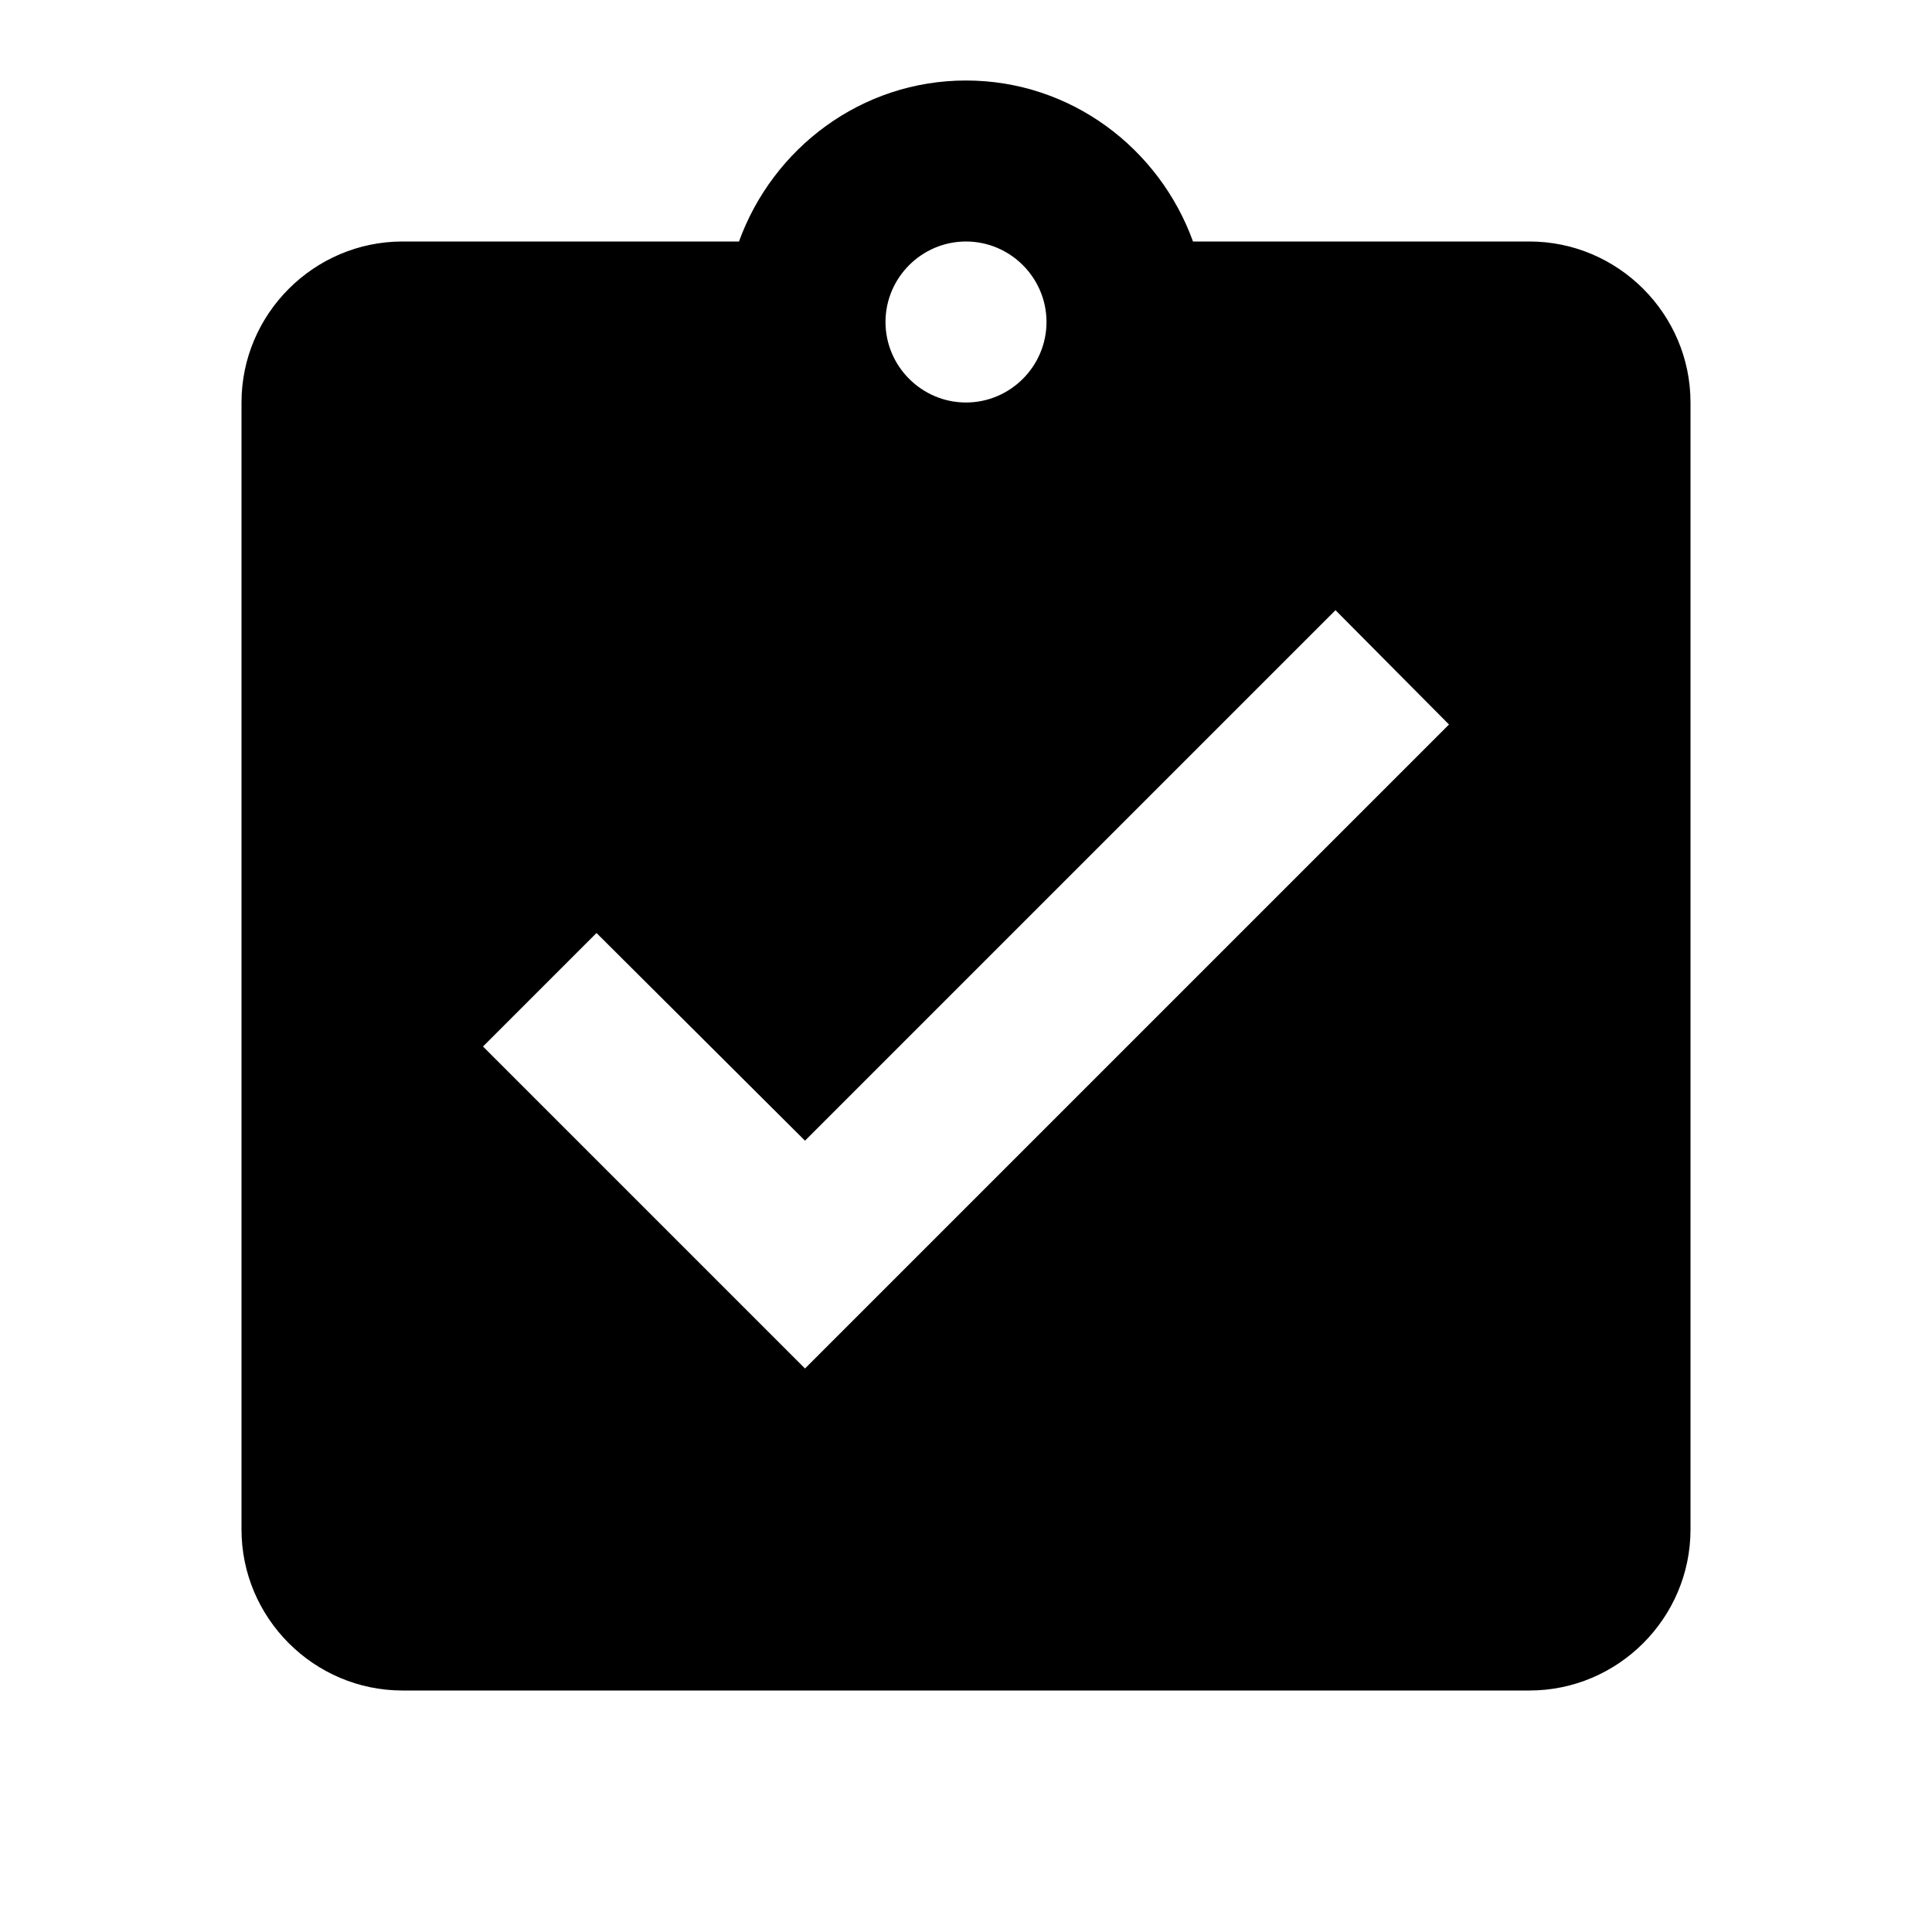
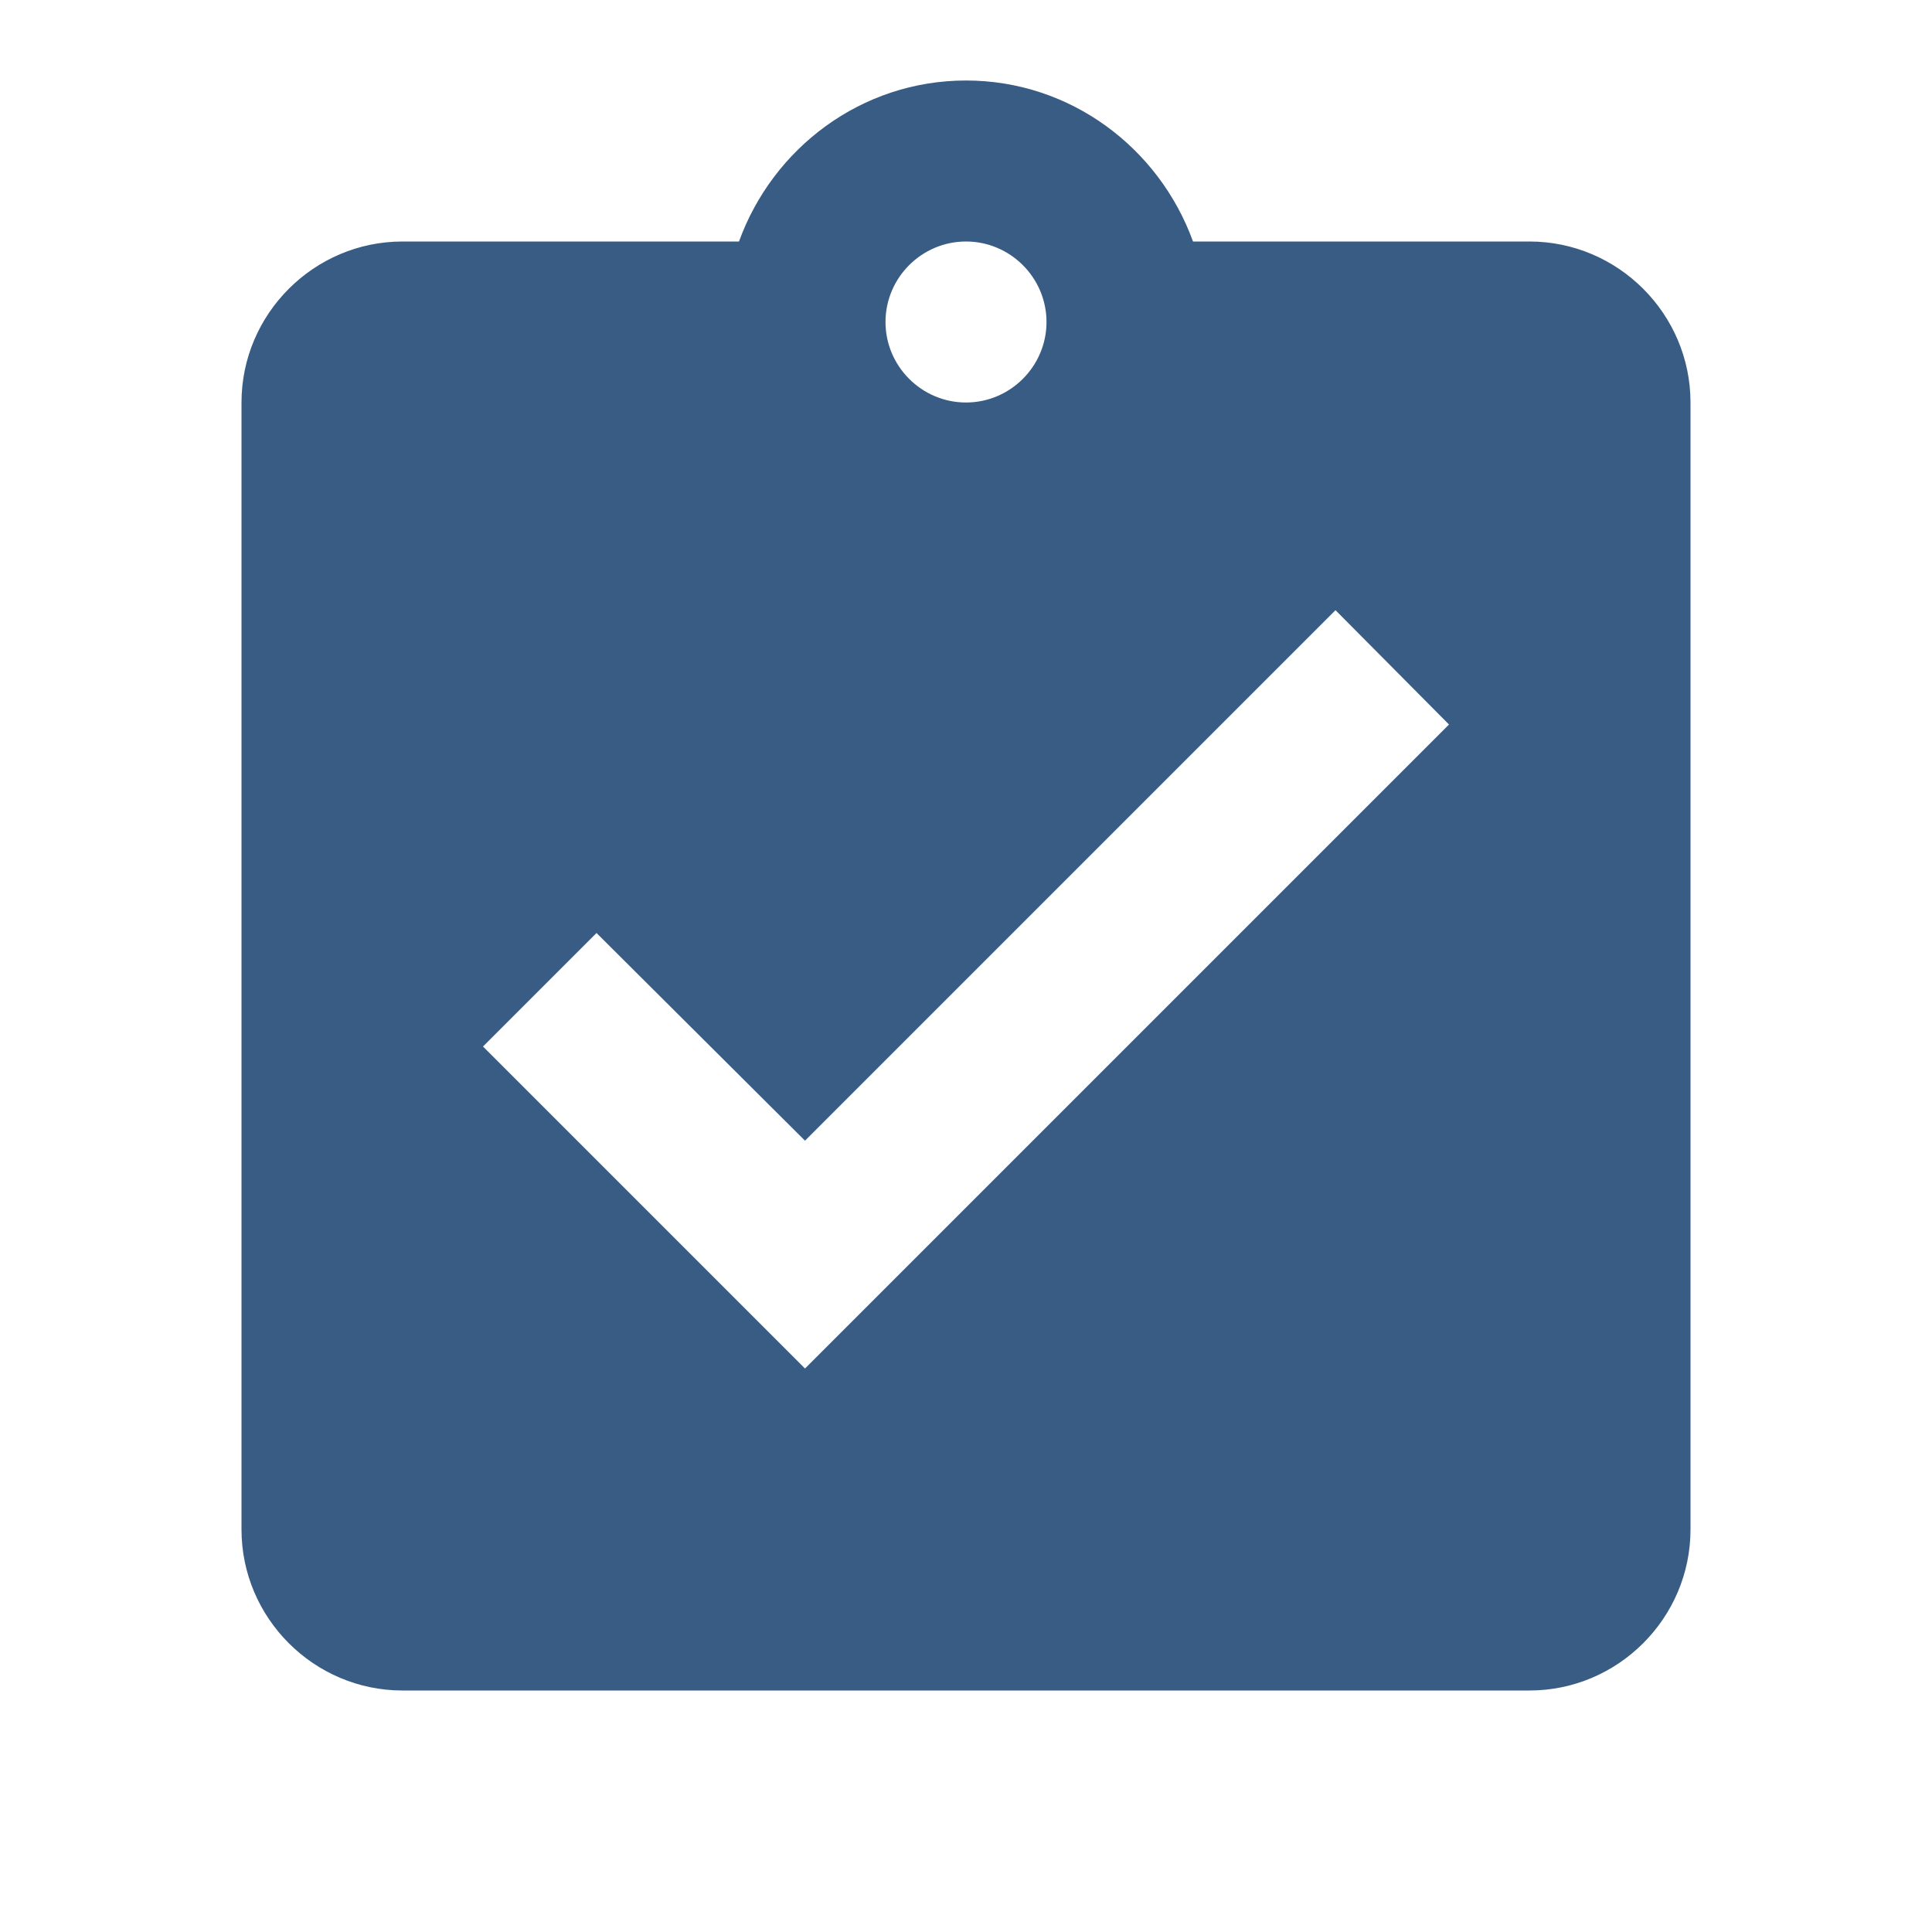
<svg xmlns="http://www.w3.org/2000/svg" height="24" viewBox="0 0 24 24" width="24">
  <path d="M0 0h24v24H0z" fill="none" />
-   <path d="M19 3h-4.18C14.4 1.84 13.3 1 12 1c-1.3 0-2.4.84-2.82 2H5c-1.1 0-2 .9-2 2v14c0 1.1.9 2 2 2h14c1.1 0 2-.9 2-2V5c0-1.1-.9-2-2-2zm-7 0c.55 0 1 .45 1 1s-.45 1-1 1-1-.45-1-1 .45-1 1-1zm-2 14l-4-4 1.41-1.41L10 14.17l6.59-6.59L18 9l-8 8z" />
+   <path fill="#395c84" d="M19 3h-4.18C14.4 1.84 13.3 1 12 1c-1.3 0-2.4.84-2.82 2H5c-1.1 0-2 .9-2 2v14c0 1.1.9 2 2 2h14c1.1 0 2-.9 2-2V5c0-1.1-.9-2-2-2zm-7 0c.55 0 1 .45 1 1s-.45 1-1 1-1-.45-1-1 .45-1 1-1zm-2 14l-4-4 1.41-1.41L10 14.17l6.59-6.59L18 9l-8 8z" />
</svg>
